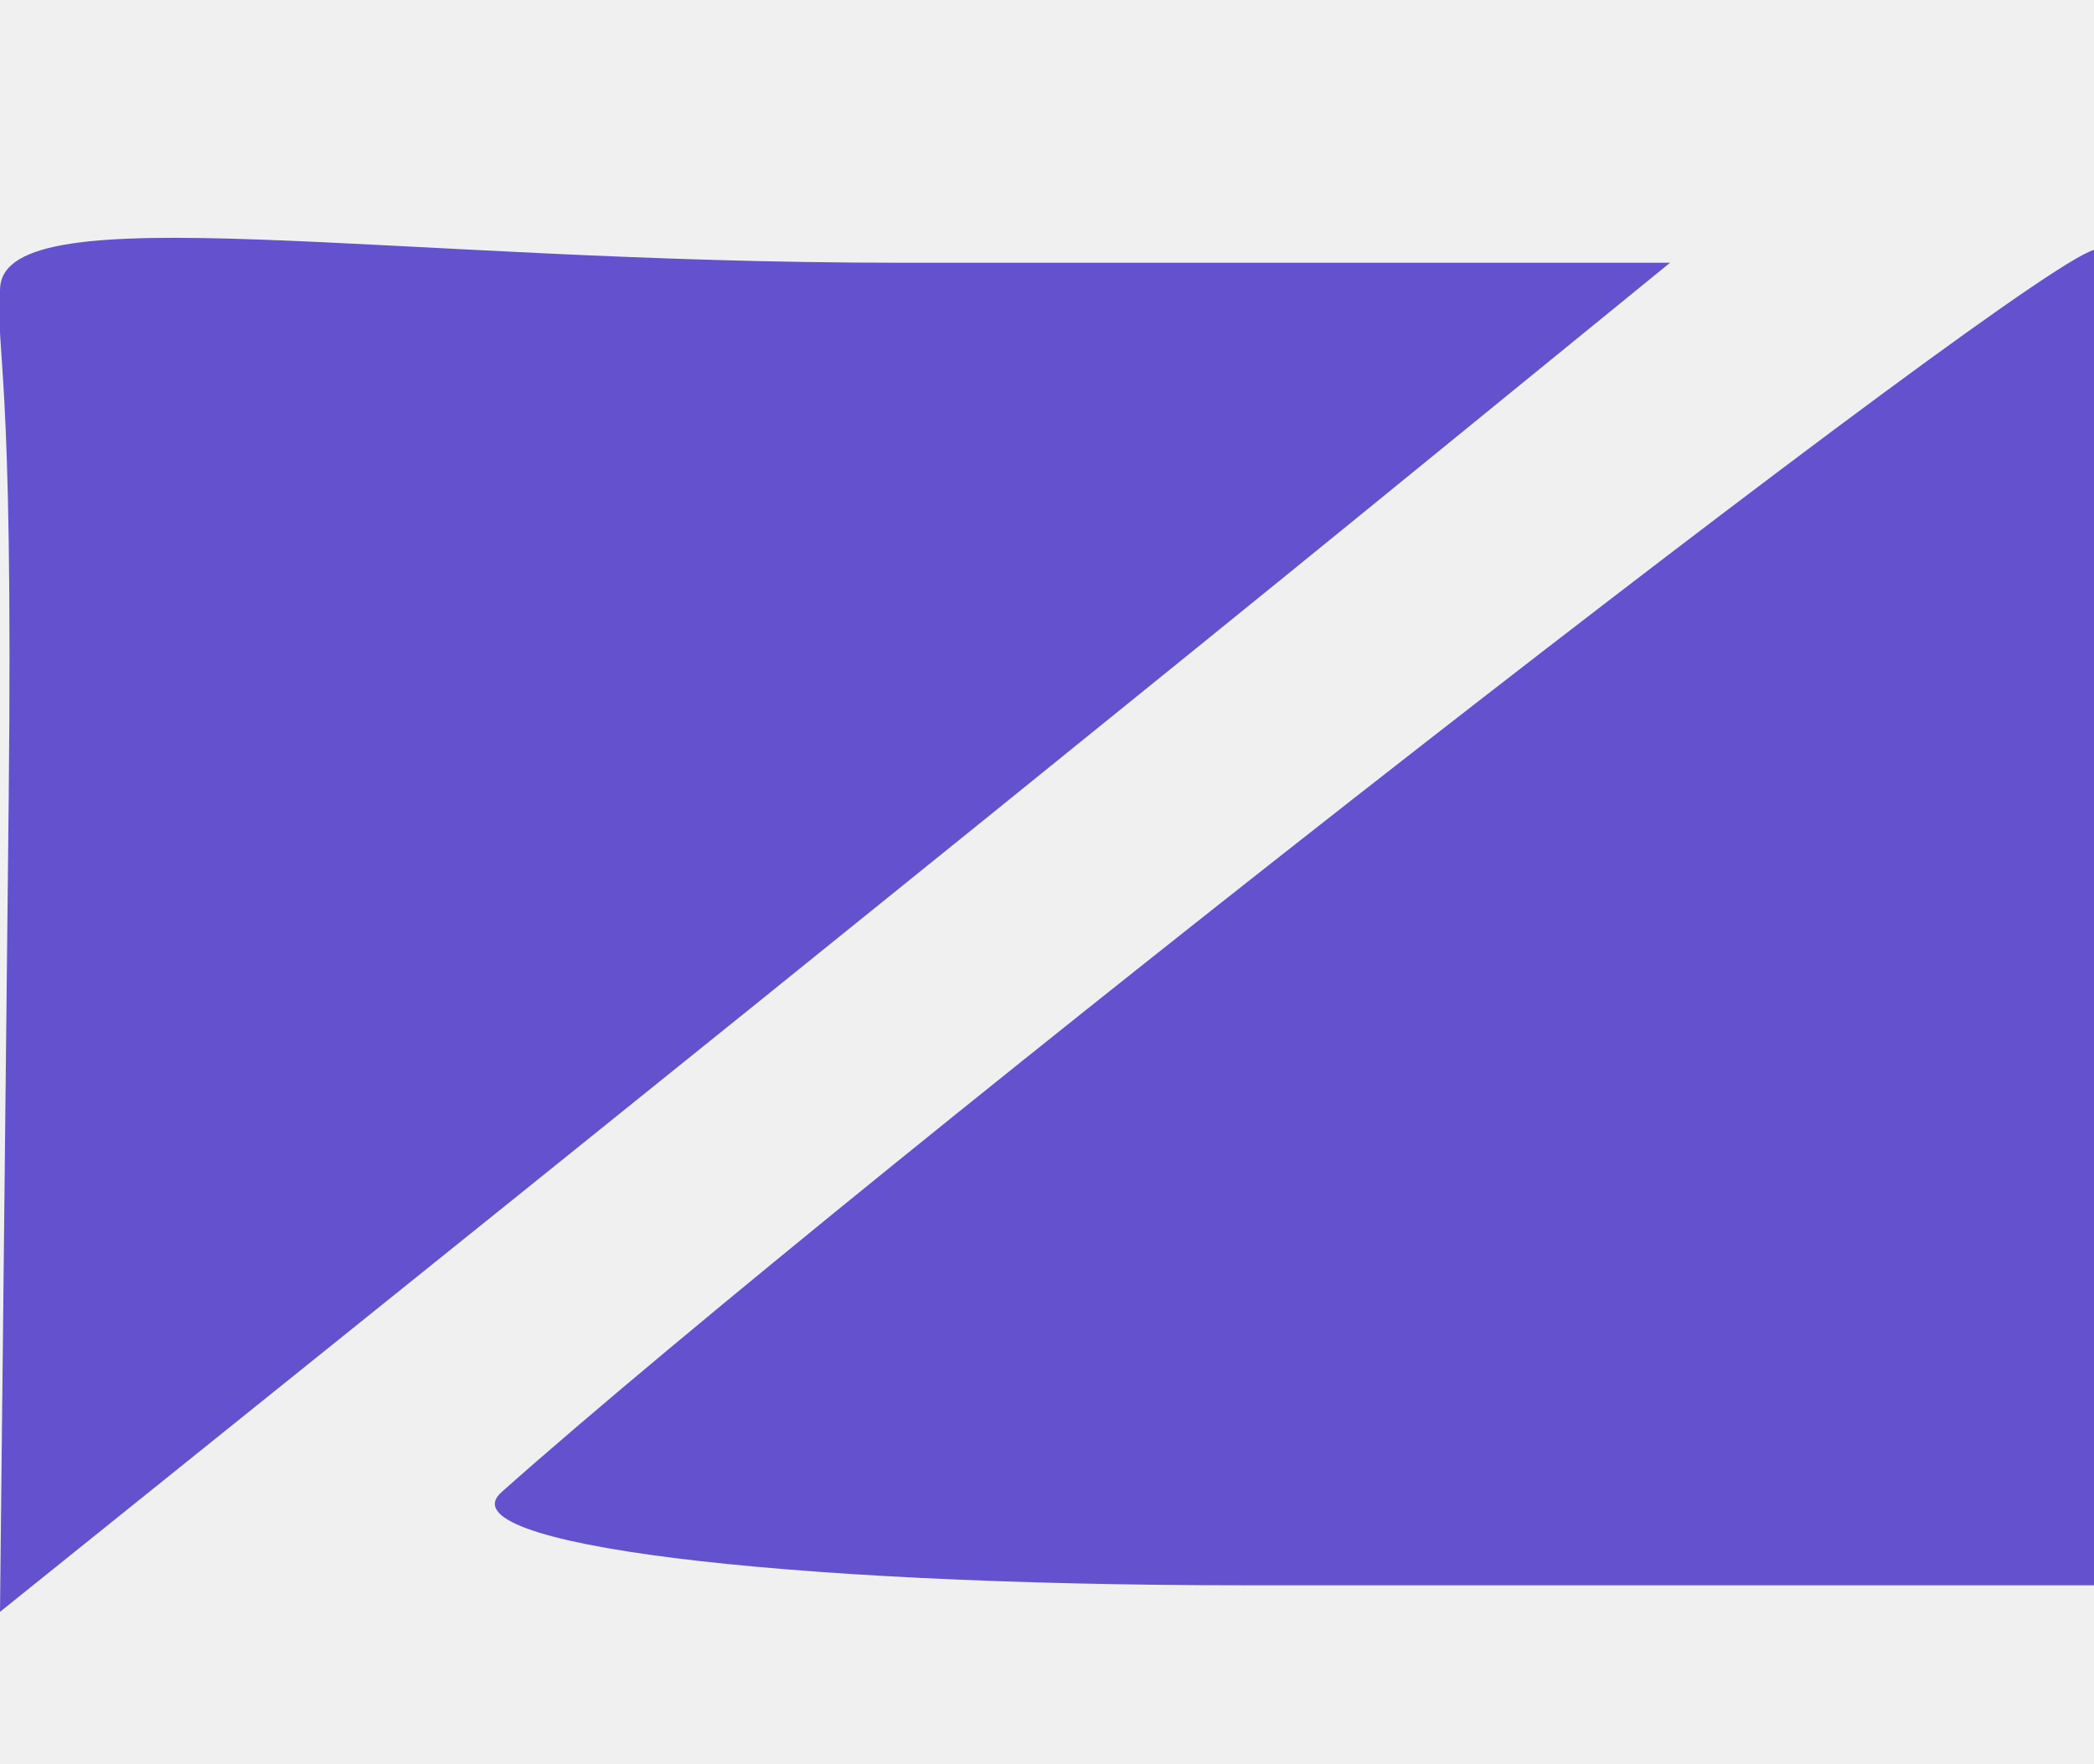
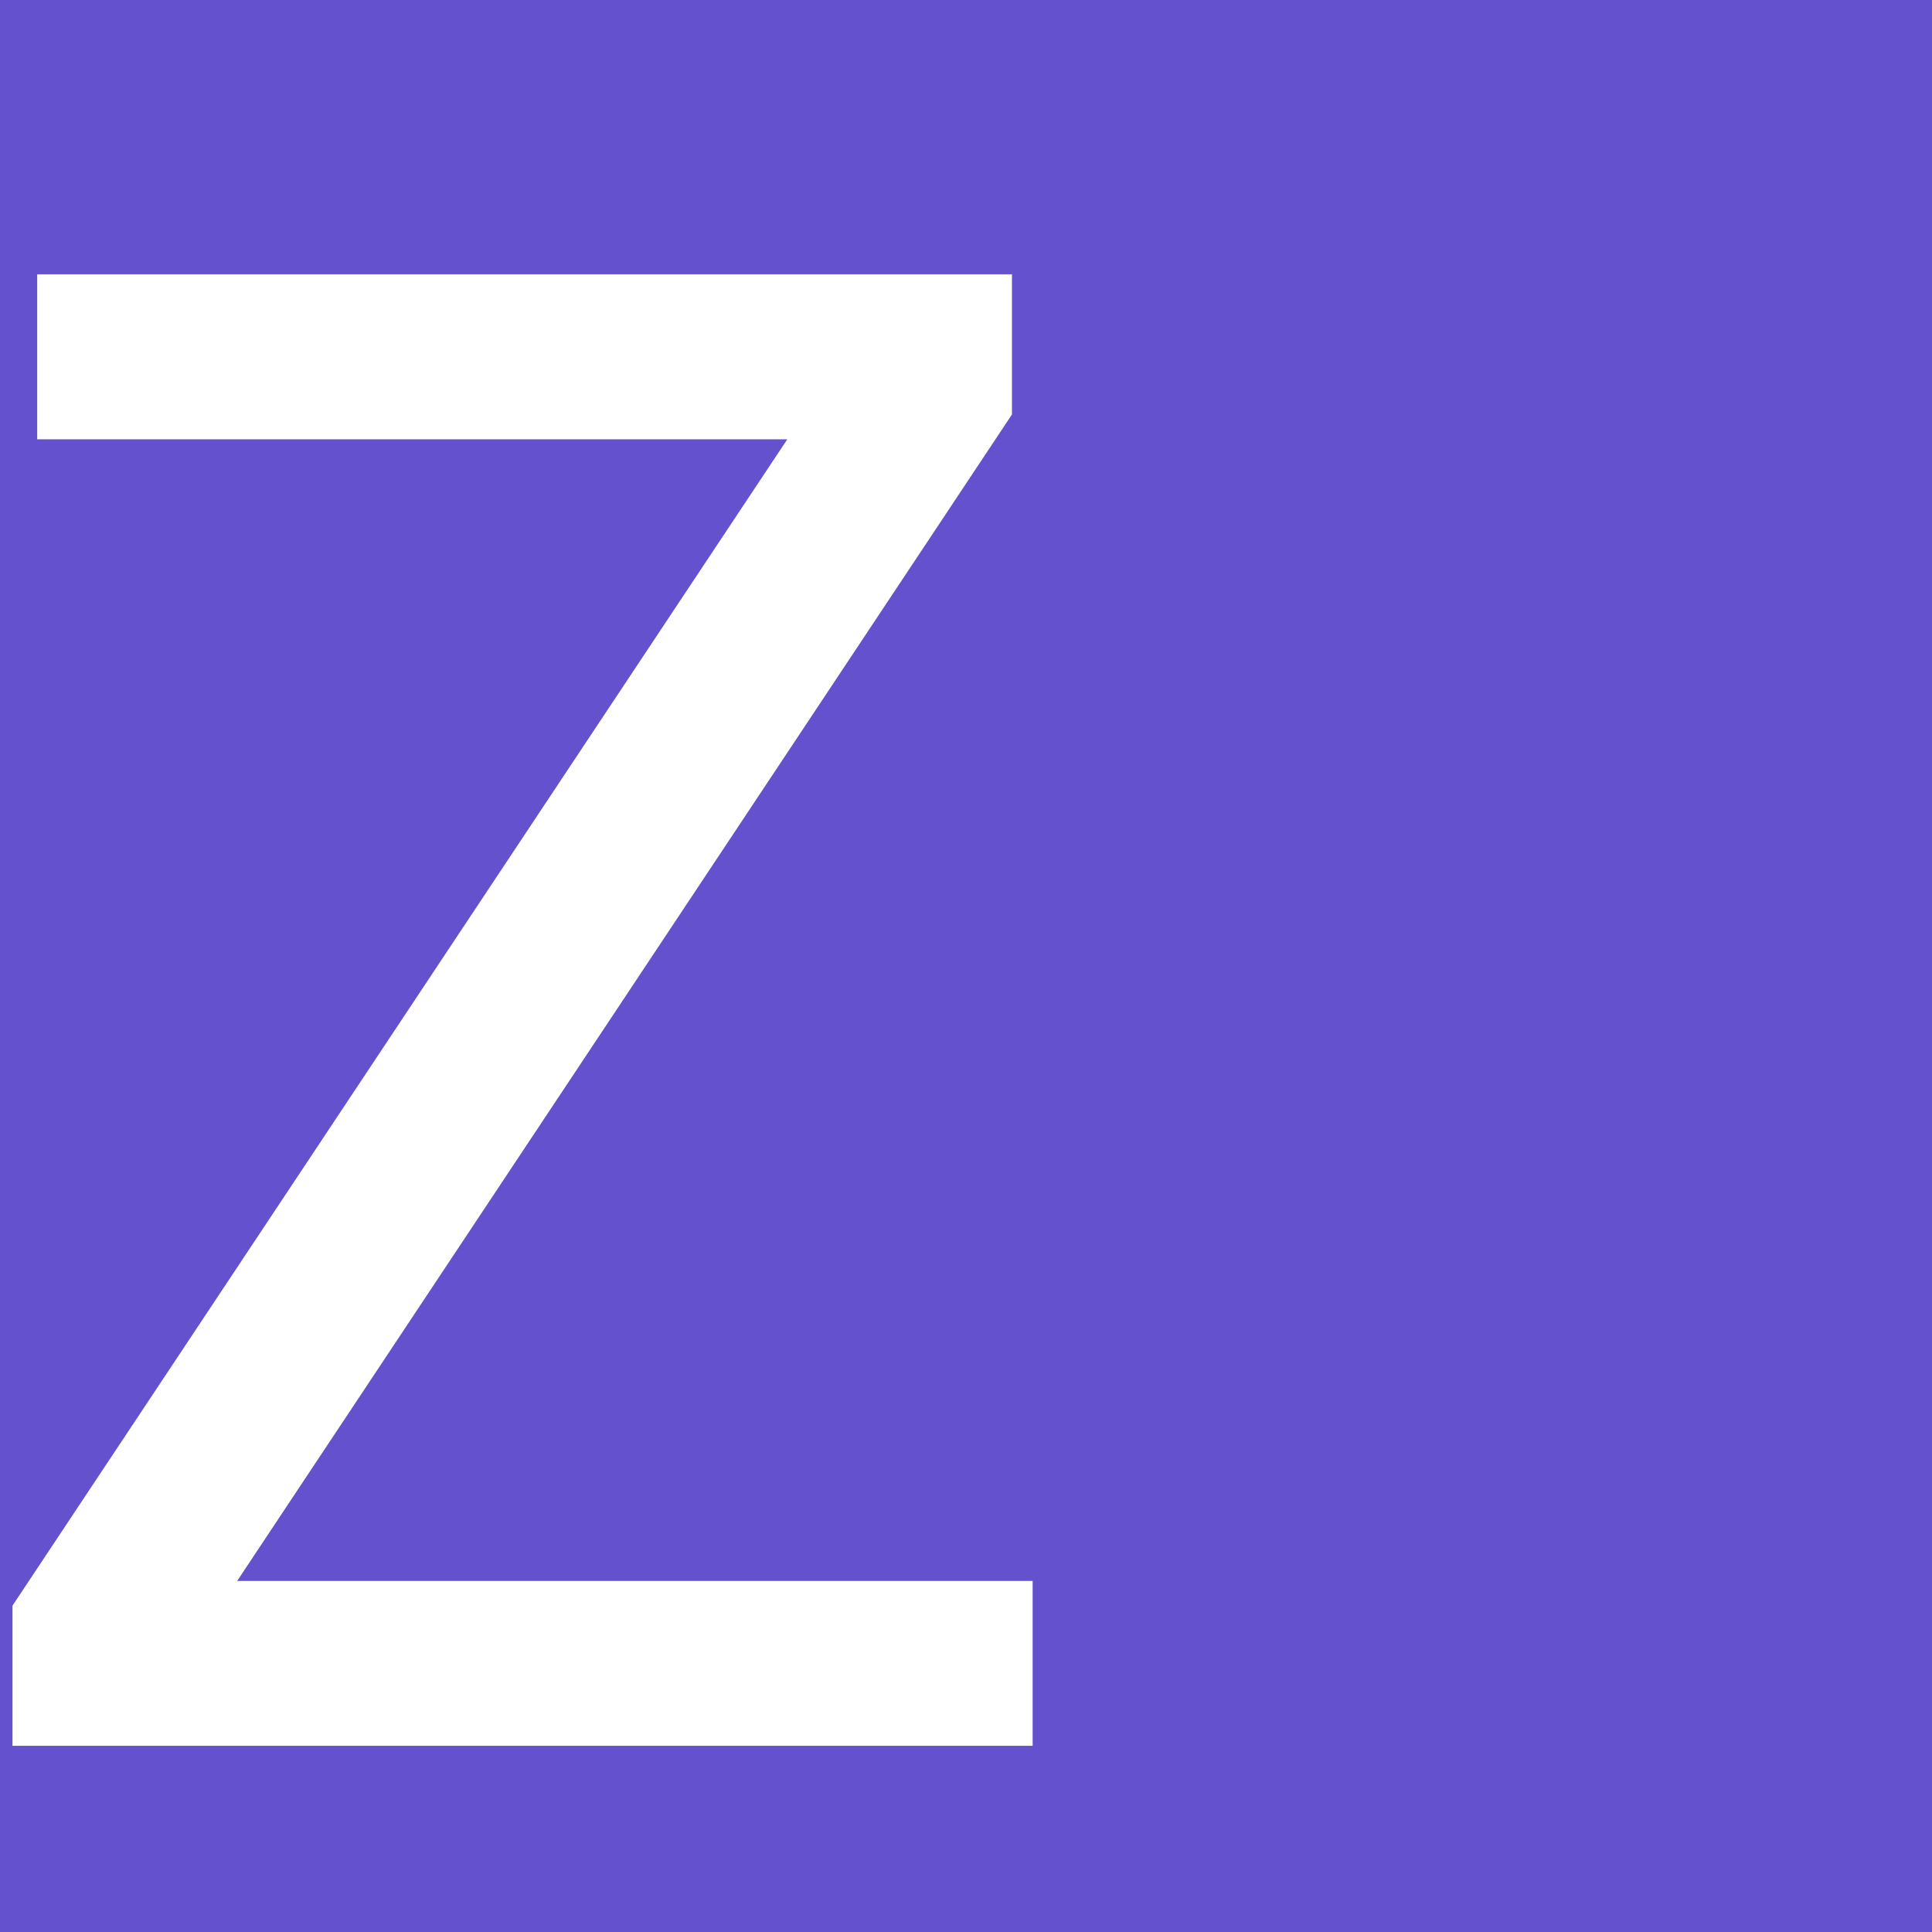
- <svg xmlns="http://www.w3.org/2000/svg" version="1.1" id="svg2" width="165.818" height="139.636" viewBox="0 0 165.818 139.636">
+ <svg xmlns="http://www.w3.org/2000/svg" version="1.1" id="svg2" width="165" height="165" viewBox="0 0 165 165">
  <defs id="defs6" />
-   <path style="fill:#6351ce;stroke-width:8.727;fill-opacity:1" d="M 0.689,63.312 C 1.068,27.934 -0.359,28.593 0.011,22.766 0.488,15.258 30.554,20.806 71.215,20.806 H 132.248 L 107.579,40.901 C 94.01,51.954 64.255,75.99 41.455,94.316 L 0,127.636 Z M 39.709,118.162 c 28.053,-24.942 123.195,-99.225 126.34,-98.391 0,0 -0.231,24.599 -0.231,53.399 V 125.534 H 98.618 c -37.286,0 -63.509,-3.281 -58.909,-7.371 z" id="path3715" />
+   <rect style="fill:#6351ce;fill-opacity:1" id="rect4524" width="165" height="165" x="0" y="0" />
+   <text xml:space="preserve" style="font-style:normal;font-variant:normal;font-weight:normal;font-stretch:normal;font-size:176px;line-height:1.25;font-family:Michroma;-inkscape-font-specification:'Michroma, Normal';font-variant-ligatures:normal;font-variant-caps:normal;font-variant-numeric:normal;font-feature-settings:normal;text-align:start;letter-spacing:0px;word-spacing:0px;writing-mode:lr-tb;text-anchor:start;fill:#ffffff;fill-opacity:1;stroke:none;" x="-5.621" y="149.096" id="text4528">
+     <tspan id="tspan4526" x="-5.621" y="149.096">Z</tspan>
+   </text>
</svg>
